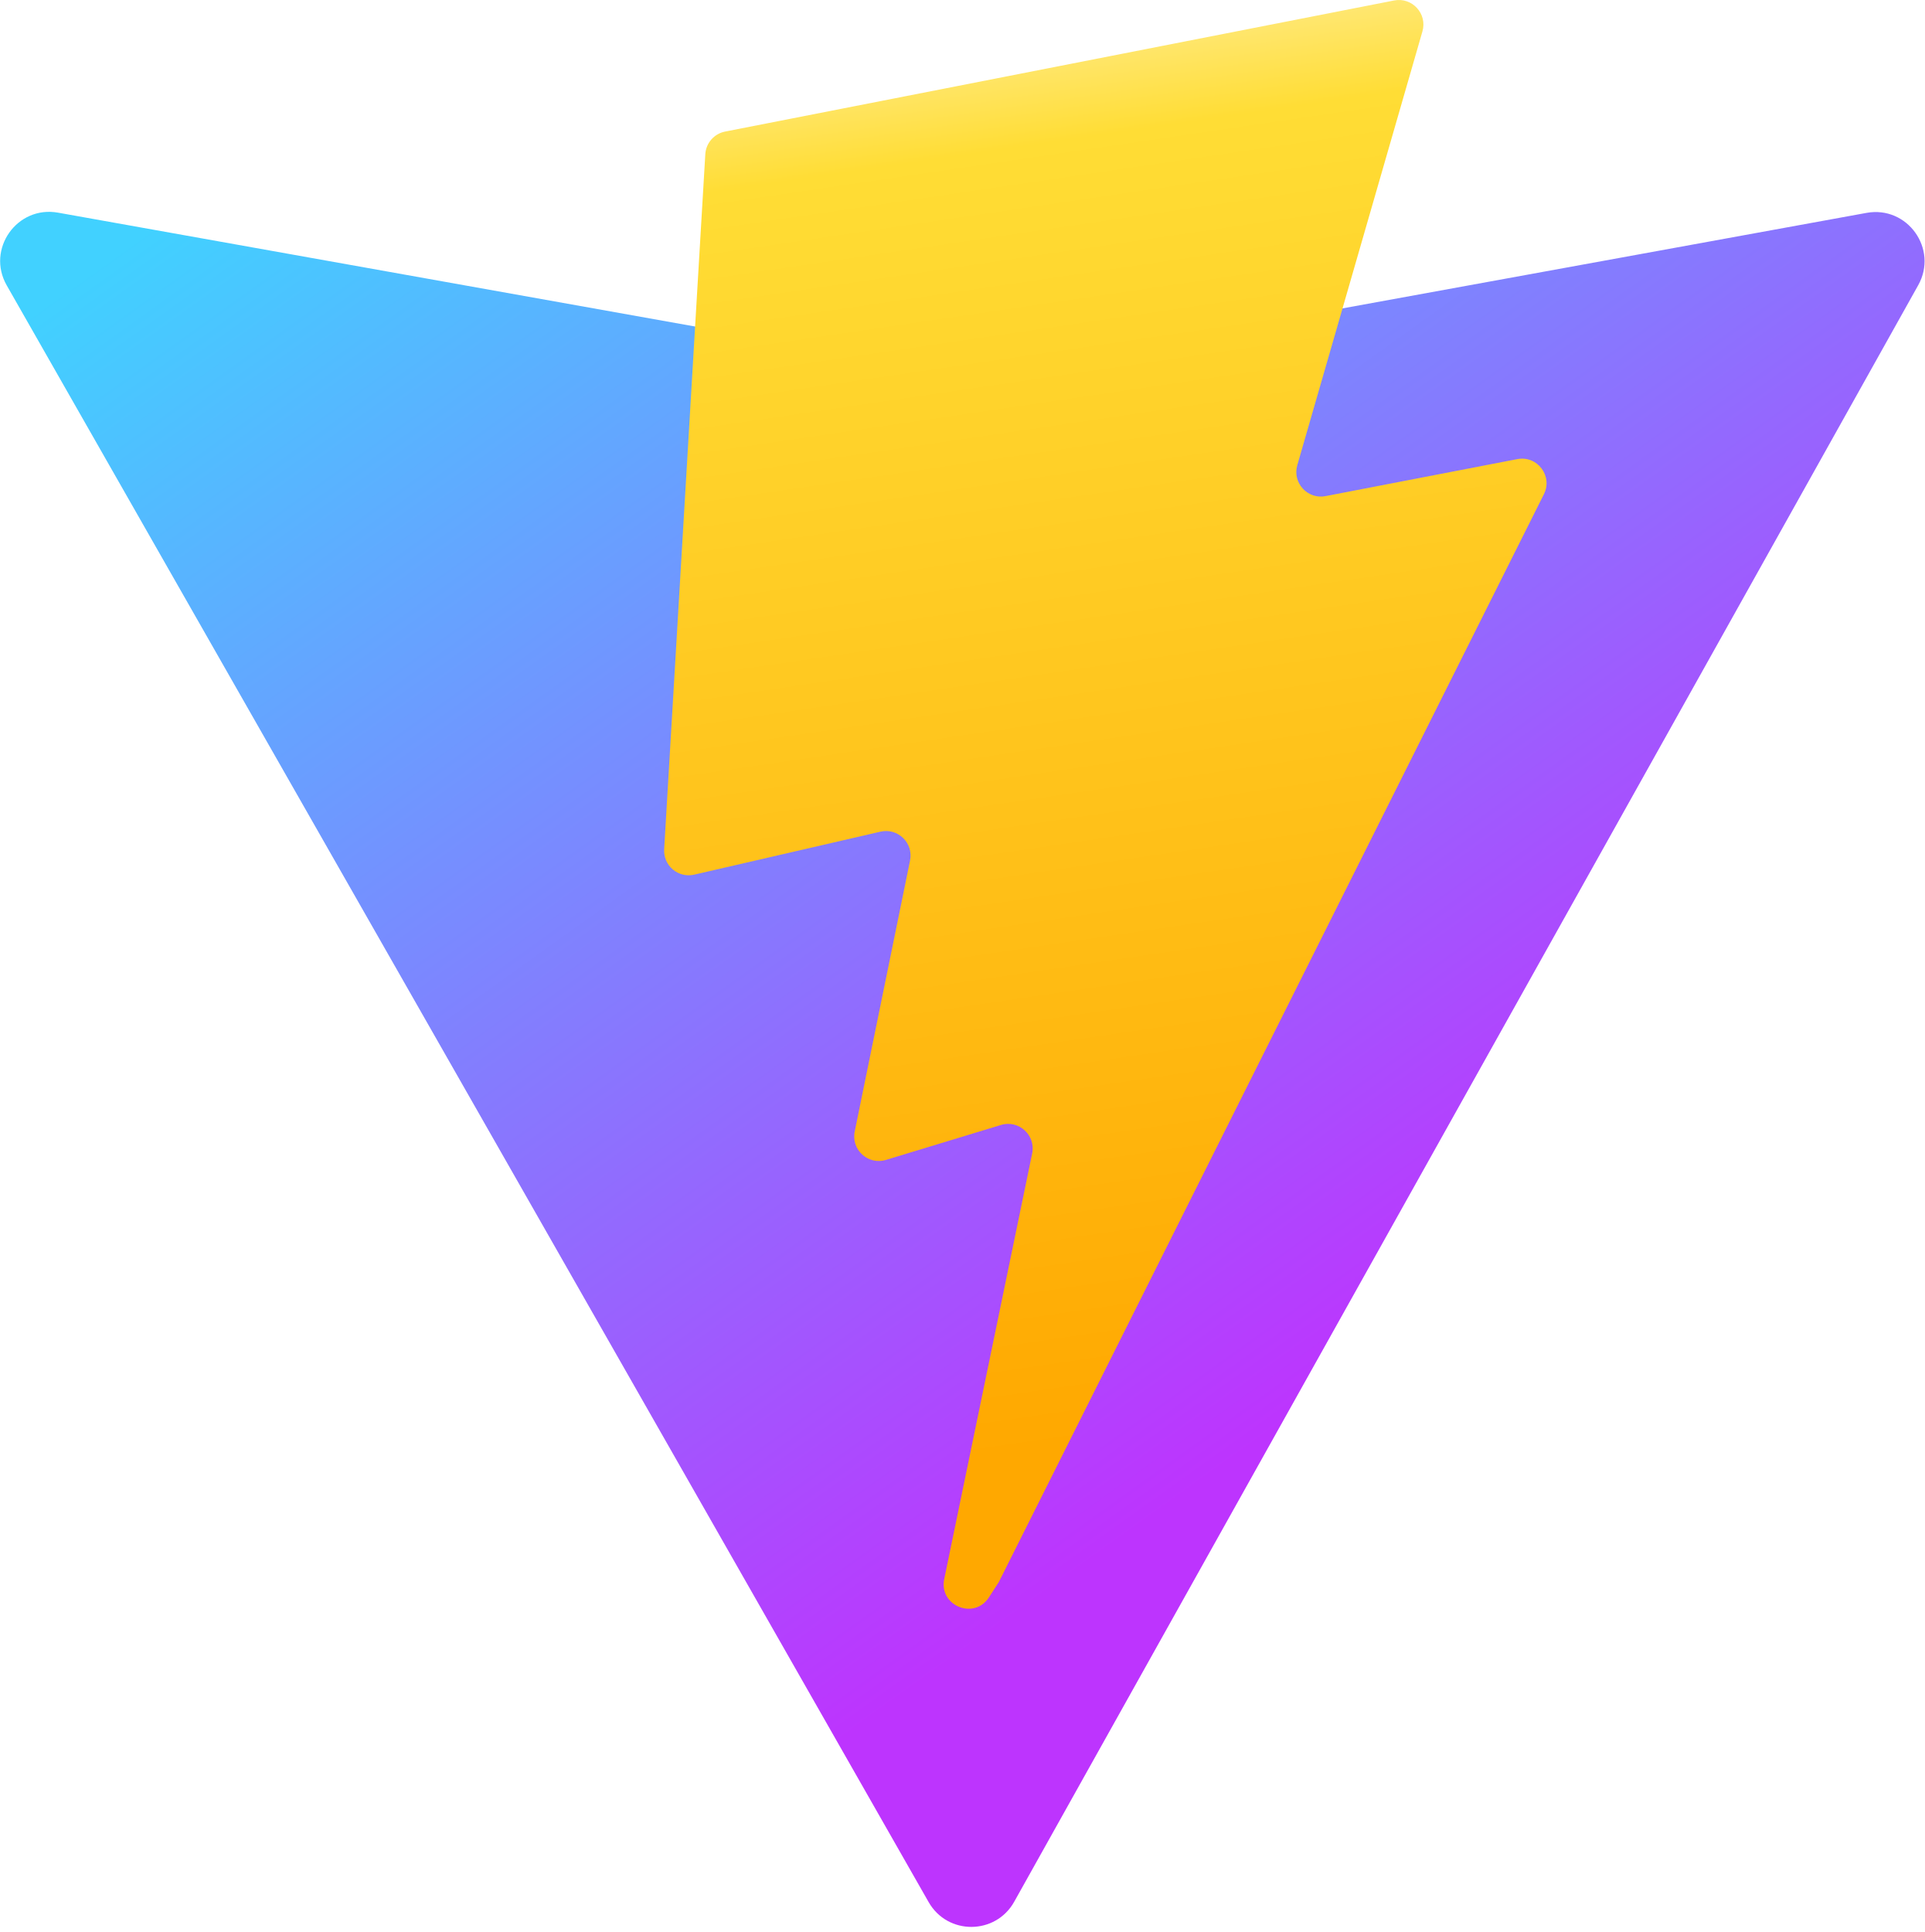
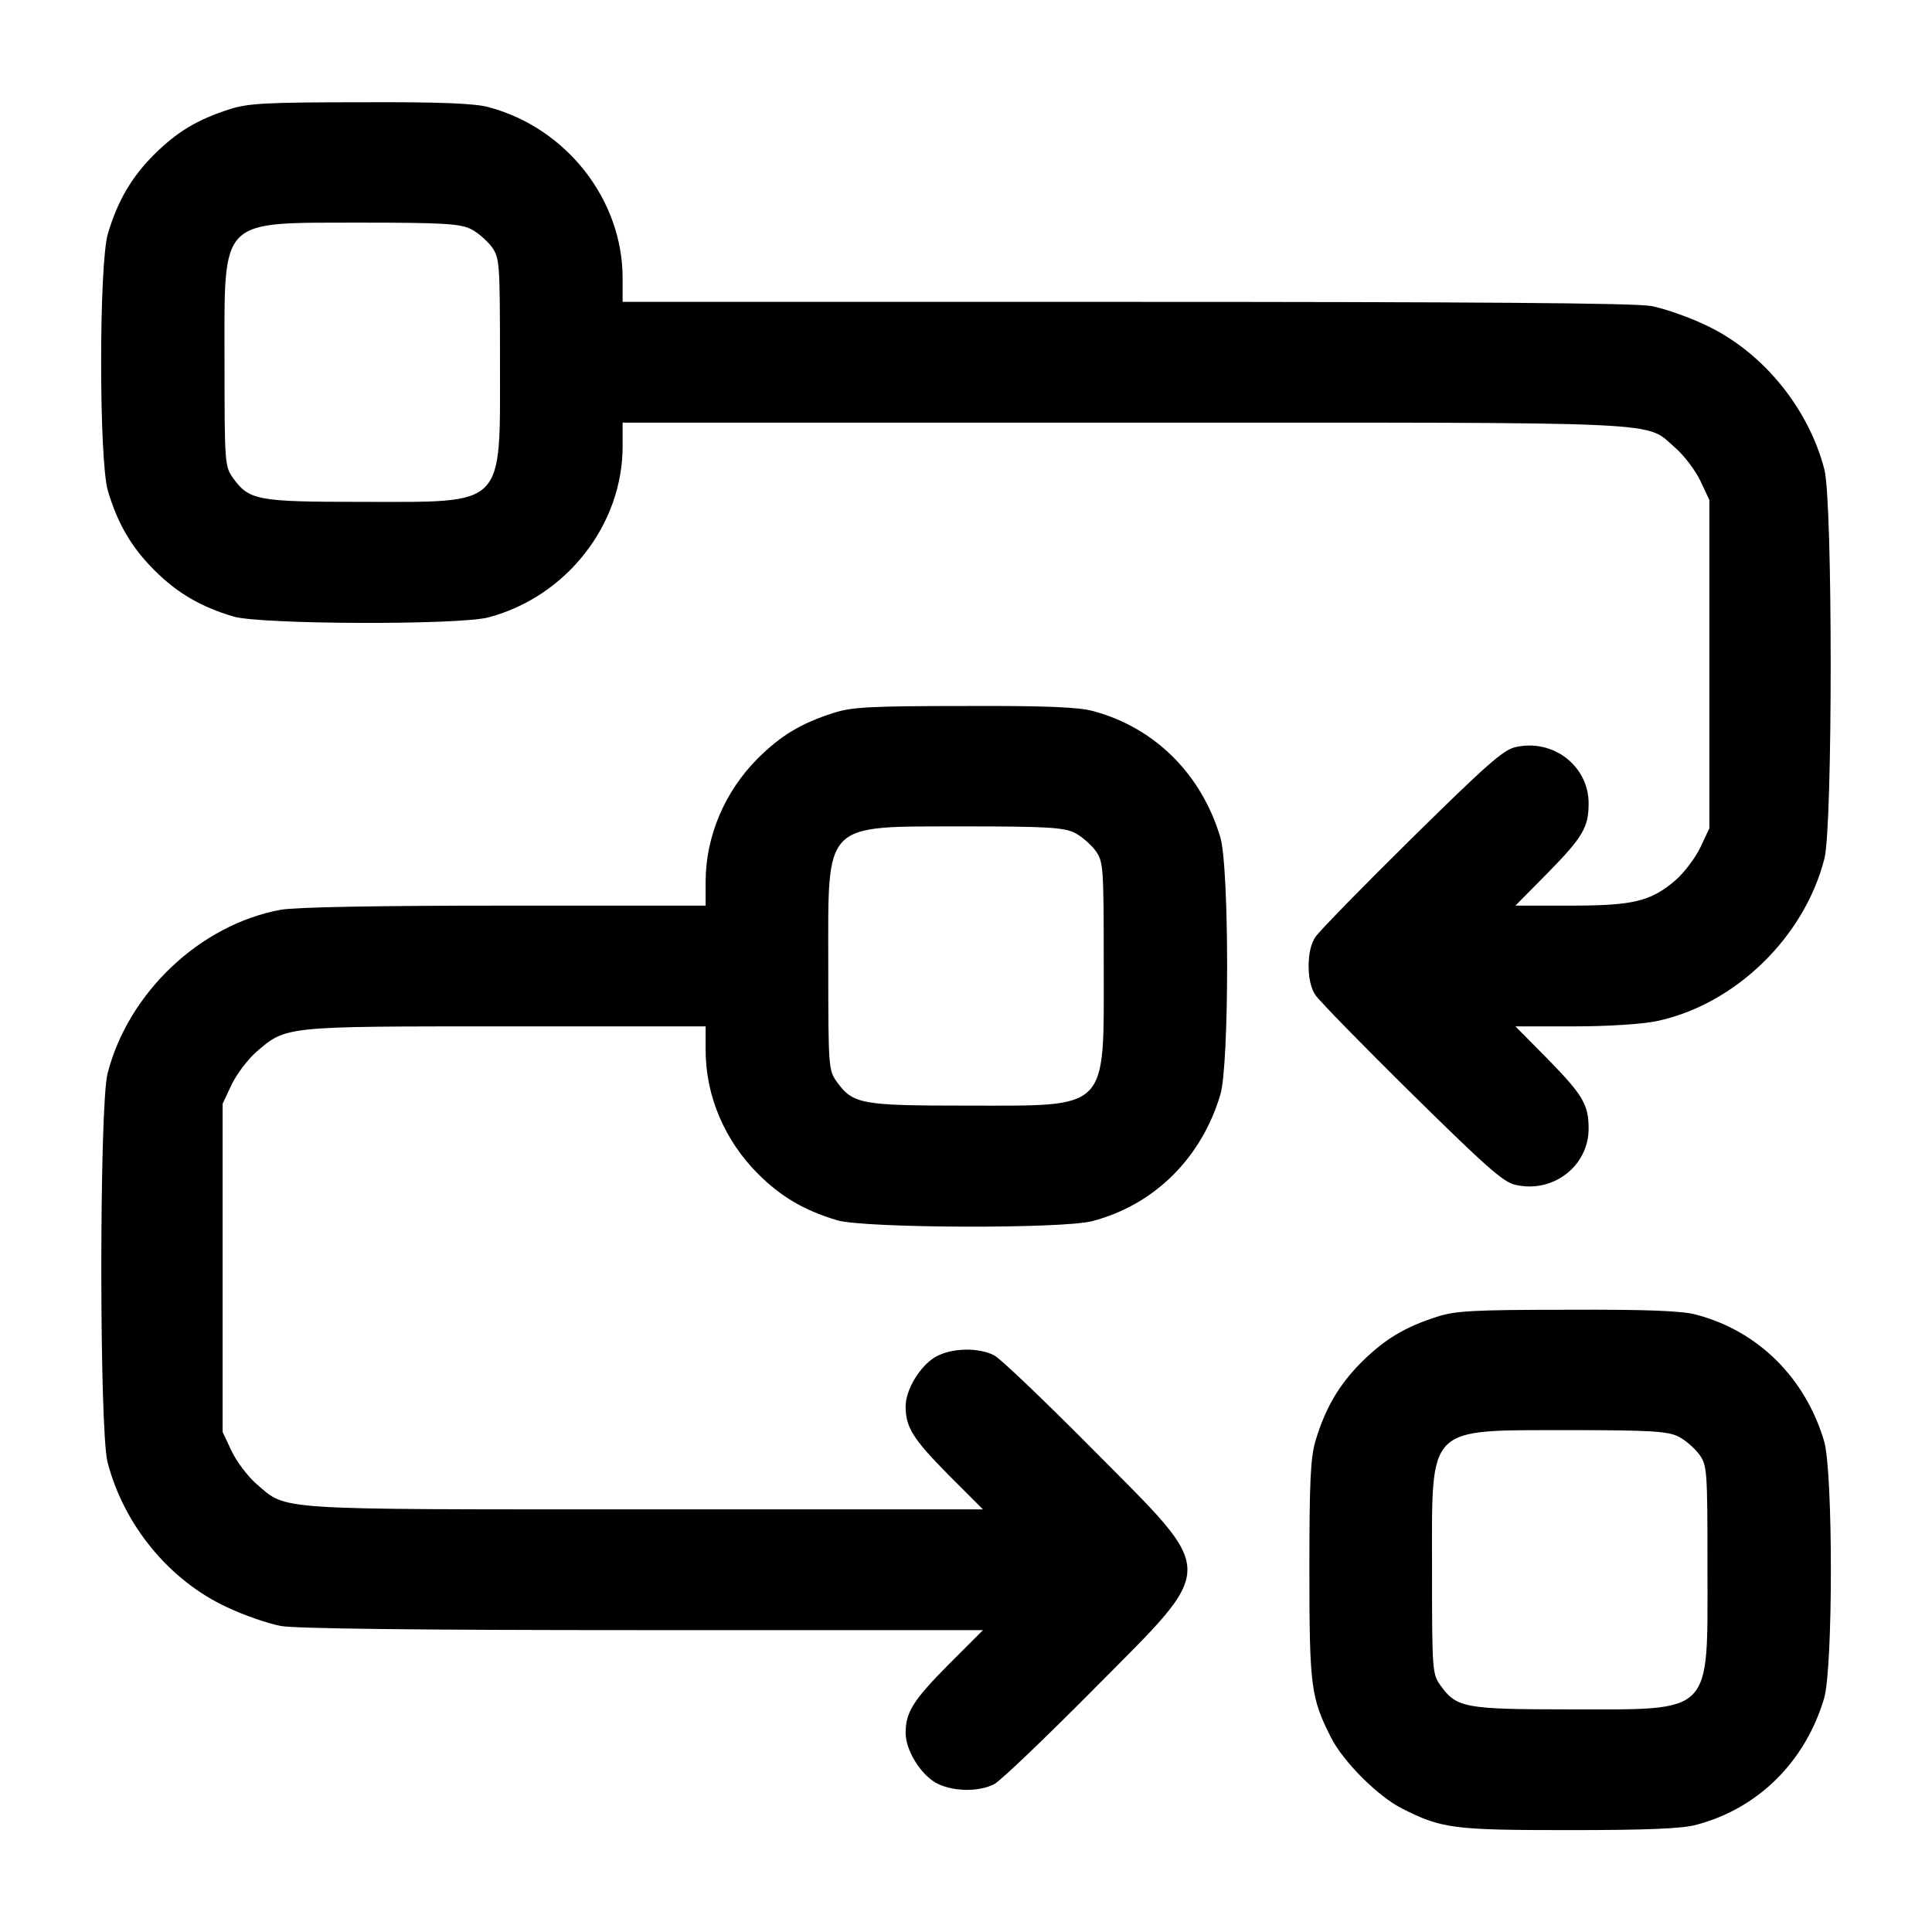
- <svg xmlns="http://www.w3.org/2000/svg" aria-hidden="true" role="img" class="iconify iconify--logos" width="31.88" height="32" preserveAspectRatio="xMidYMid meet" viewBox="0 0 256 257">
-   <defs>
-     <linearGradient id="IconifyId1813088fe1fbc01fb466" x1="-.828%" x2="57.636%" y1="7.652%" y2="78.411%">
-       <stop offset="0%" stop-color="#41D1FF" />
-       <stop offset="100%" stop-color="#BD34FE" />
-     </linearGradient>
-     <linearGradient id="IconifyId1813088fe1fbc01fb467" x1="43.376%" x2="50.316%" y1="2.242%" y2="89.03%">
-       <stop offset="0%" stop-color="#FFEA83" />
-       <stop offset="8.333%" stop-color="#FFDD35" />
-       <stop offset="100%" stop-color="#FFA800" />
-     </linearGradient>
-   </defs>
-   <path fill="url(#IconifyId1813088fe1fbc01fb466)" d="M255.153 37.938L134.897 252.976c-2.483 4.44-8.862 4.466-11.382.048L.875 37.958c-2.746-4.814 1.371-10.646 6.827-9.67l120.385 21.517a6.537 6.537 0 0 0 2.322-.004l117.867-21.483c5.438-.991 9.574 4.796 6.877 9.62Z" />
-   <path fill="url(#IconifyId1813088fe1fbc01fb467)" d="M185.432.063L96.44 17.501a3.268 3.268 0 0 0-2.634 3.014l-5.474 92.456a3.268 3.268 0 0 0 3.997 3.378l24.777-5.718c2.318-.535 4.413 1.507 3.936 3.838l-7.361 36.047c-.495 2.426 1.782 4.5 4.151 3.78l15.304-4.649c2.372-.72 4.652 1.36 4.15 3.788l-11.698 56.621c-.732 3.542 3.979 5.473 5.943 2.437l1.313-2.028l72.516-144.72c1.215-2.423-.88-5.186-3.54-4.672l-25.505 4.922c-2.396.462-4.435-1.77-3.759-4.114l16.646-57.705c.677-2.35-1.37-4.583-3.769-4.113Z" />
+ <svg xmlns="http://www.w3.org/2000/svg" version="1.0" width="512pt" height="512pt" viewBox="0 0 512 512" preserveAspectRatio="xMidYMid meet">
+   <g transform="translate(0,512) scale(0.1,-0.1)" fill="#000000" stroke="none">
+     <path d="M610 4831 c-88 -28 -140 -60 -201 -120 -61 -61 -97 -123 -123 -210 -24 -80 -24 -602 0 -682 26 -87 62 -149 123 -210 61 -61 123 -97 210 -123 73 -21 598 -23 676 -2 206 55 355 245 355 453 l0 63 1328 0 c1476 0 1378 5 1462 -67 24 -21 53 -60 66 -87 l24 -51 0 -435 0 -435 -24 -51 c-13 -27 -42 -66 -66 -87 -66 -56 -111 -67 -279 -67 l-145 0 87 88 c92 94 107 120 107 183 0 99 -94 172 -194 149 -32 -7 -77 -47 -275 -242 -130 -128 -244 -245 -255 -261 -12 -18 -18 -45 -18 -77 0 -32 6 -59 18 -77 11 -16 125 -133 255 -261 198 -195 243 -235 275 -242 100 -23 194 50 194 149 0 63 -15 89 -107 183 l-87 88 155 0 c93 0 180 6 220 14 207 44 391 222 444 431 22 87 22 943 0 1030 -42 164 -165 314 -316 384 -46 22 -111 44 -143 50 -41 8 -478 11 -1393 11 l-1333 0 0 63 c0 208 -149 398 -355 453 -36 10 -128 14 -340 13 -250 0 -298 -3 -345 -18z m636 -317 c19 -9 44 -31 57 -48 21 -30 22 -38 22 -306 0 -388 17 -370 -365 -370 -279 0 -300 4 -343 64 -21 30 -22 38 -22 306 0 388 -18 369 363 370 214 0 259 -3 288 -16z" />
+     <path d="M2210 3231 c-88 -28 -140 -60 -201 -120 -89 -89 -139 -208 -139 -328 l0 -63 -533 0 c-340 0 -555 -4 -593 -11 -213 -39 -404 -219 -459 -434 -22 -87 -22 -943 0 -1030 43 -166 163 -313 316 -384 46 -22 111 -44 143 -50 40 -7 356 -11 960 -11 l901 0 -92 -92 c-94 -95 -113 -126 -113 -181 0 -44 38 -107 79 -131 42 -24 114 -26 156 -4 17 9 134 121 262 250 333 336 333 300 0 636 -128 129 -245 241 -262 250 -42 22 -114 20 -156 -4 -41 -24 -79 -87 -79 -131 0 -55 19 -86 113 -181 l92 -92 -896 0 c-995 0 -947 -3 -1029 67 -24 21 -53 60 -66 87 l-24 51 0 435 0 435 24 51 c13 27 42 66 66 87 79 68 73 67 662 67 l528 0 0 -63 c0 -121 50 -239 139 -328 61 -61 123 -97 210 -123 73 -21 598 -23 676 -2 164 43 289 167 339 335 24 80 24 602 0 682 -50 168 -175 292 -339 335 -36 10 -128 14 -340 13 -250 0 -298 -3 -345 -18z m636 -317 c19 -9 44 -31 57 -48 21 -30 22 -38 22 -306 0 -388 17 -370 -365 -370 -279 0 -300 4 -343 64 -21 30 -22 38 -22 306 0 388 -18 369 363 370 214 0 259 -3 288 -16z" />
+     <path d="M3810 1631 c-88 -28 -140 -60 -201 -120 -61 -61 -97 -123 -123 -210 -13 -45 -16 -107 -16 -341 0 -309 4 -339 57 -444 32 -64 125 -157 189 -189 105 -53 135 -57 443 -57 207 0 300 4 336 14 164 43 289 167 339 335 24 80 24 602 0 682 -50 168 -175 292 -339 335 -36 10 -128 14 -340 13 -250 0 -298 -3 -345 -18z m636 -317 c19 -9 44 -31 57 -48 21 -30 22 -38 22 -306 0 -388 17 -370 -365 -370 -279 0 -300 4 -343 64 -21 30 -22 38 -22 306 0 388 -18 369 363 370 214 0 259 -3 288 -16z" />
+   </g>
</svg>
